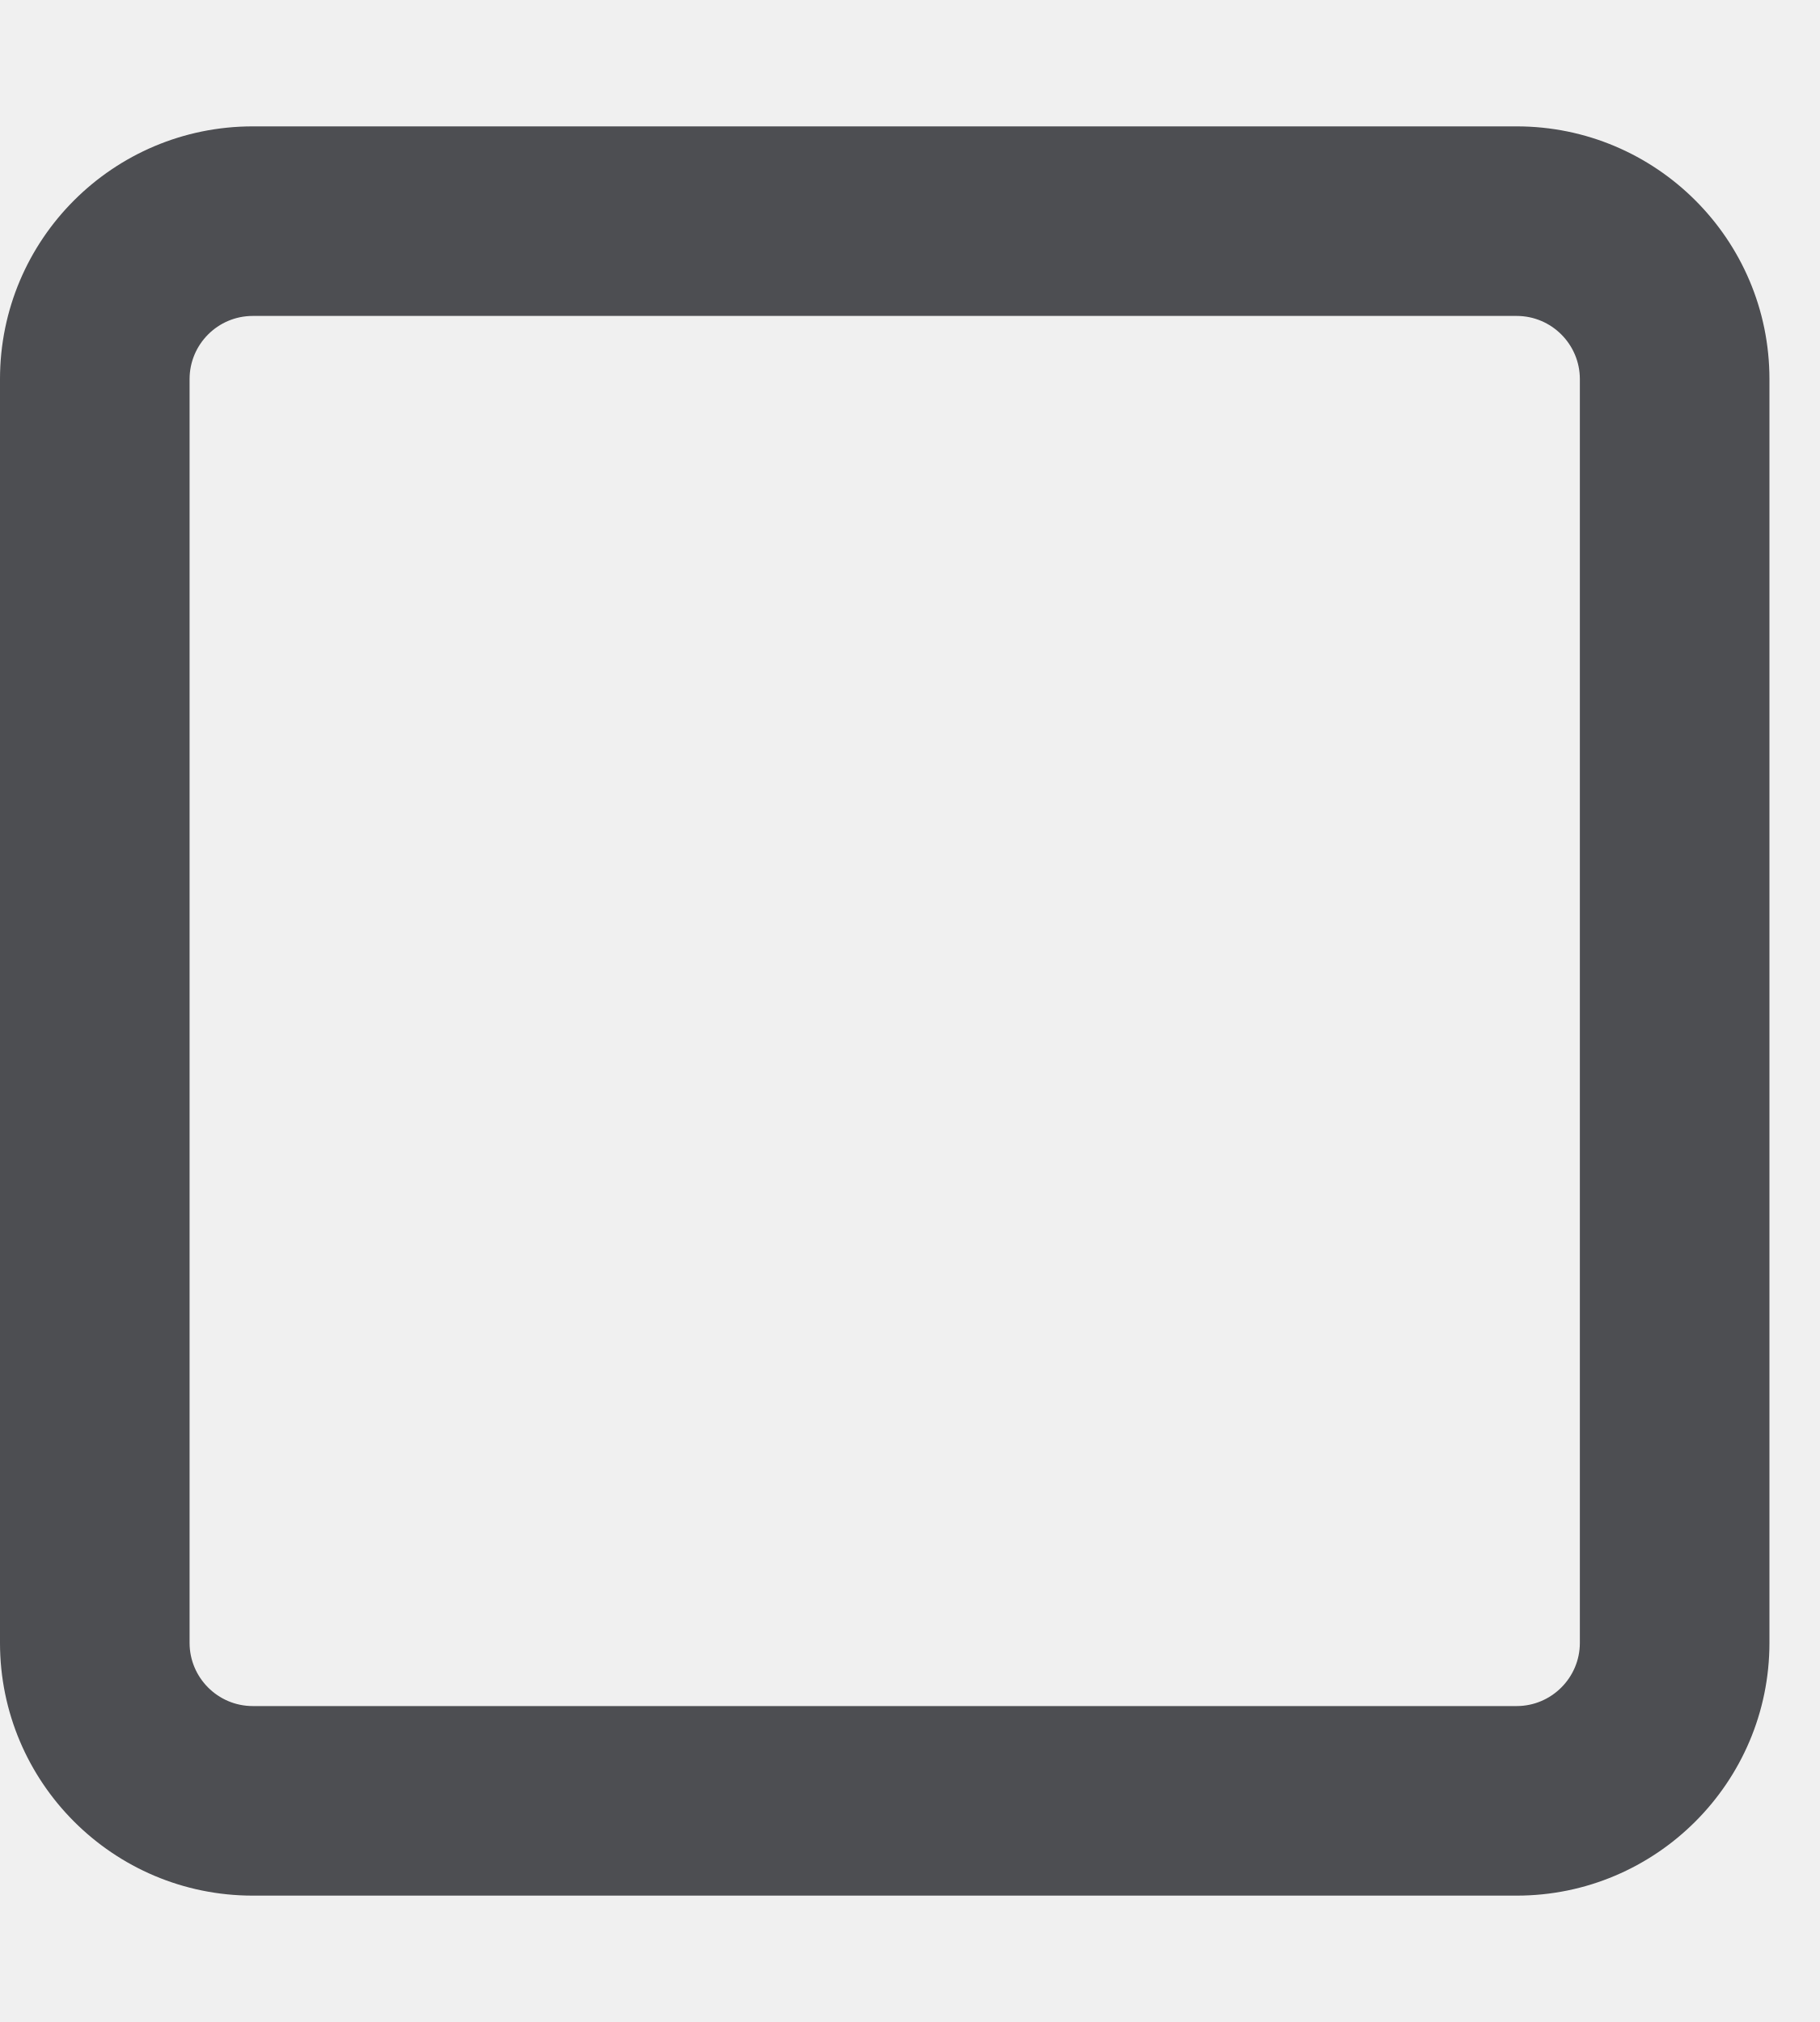
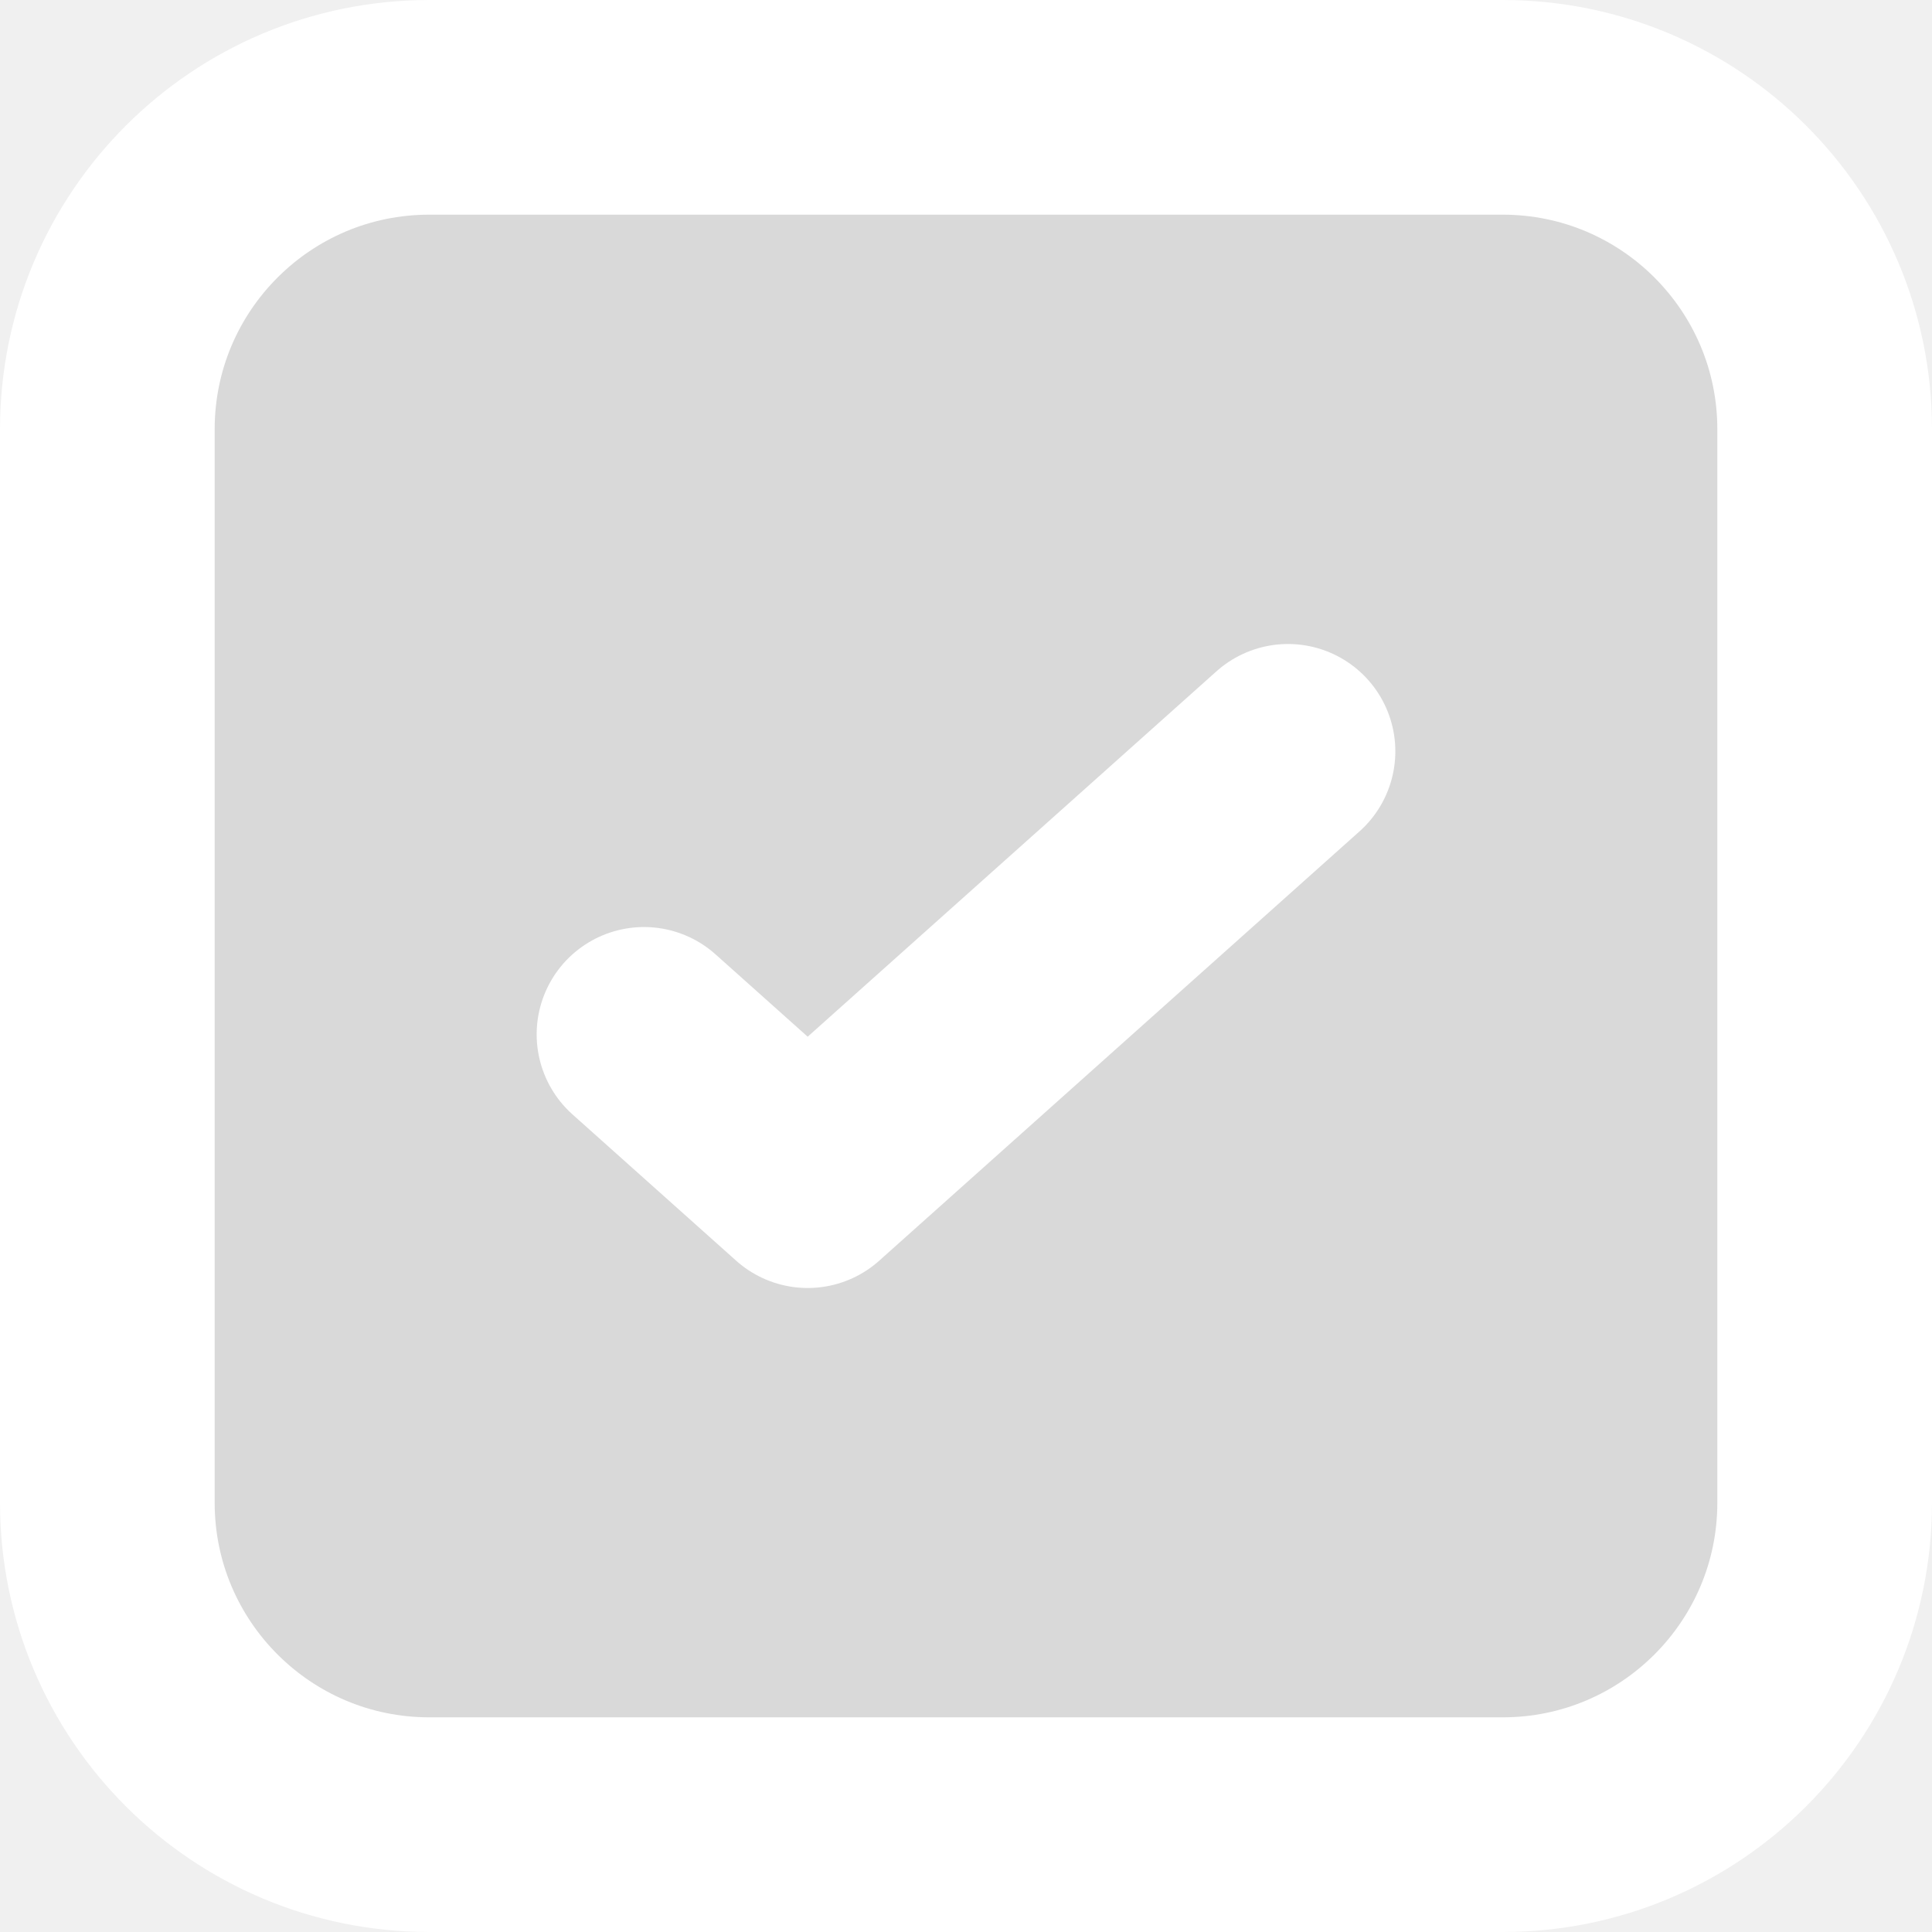
- <svg xmlns="http://www.w3.org/2000/svg" width="18" height="20" viewBox="0 0 18 20" fill="none">
-   <g clip-path="url(#clip0_10699_14171)">
-     <path d="M0 3.75C0 2.369 1.119 1.25 2.5 1.25H15C16.379 1.25 17.5 2.369 17.5 3.75V16.25C17.5 17.629 16.379 18.75 15 18.75H2.5C1.119 18.75 0 17.629 0 16.25V3.75ZM1.875 3.75V16.25C1.875 16.594 2.155 16.875 2.5 16.875H15C15.344 16.875 15.625 16.594 15.625 16.25V3.75C15.625 3.405 15.344 3.125 15 3.125H2.5C2.155 3.125 1.875 3.405 1.875 3.75Z" fill="#4D4E52" />
-   </g>
-   <defs>
-     <clipPath id="clip0_10699_14171">
-       <rect width="17.5" height="20" fill="white" />
-     </clipPath>
-   </defs>
+ <svg xmlns="http://www.w3.org/2000/svg" width="18" height="18" viewBox="0 0 18 18" fill="none">
+   <path d="M4 17C2.343 17 1 15.657 1 14V4C1 2.343 2.343 1 4 1H14C15.657 1 17 2.343 17 4L17 14C17 15.657 15.657 17 14 17H4Z" fill="#D9D9D9" />
+   <path d="M12 7L7.525 11L6 9.637M17 4L17 14C17 15.657 15.657 17 14 17H4C2.343 17 1 15.657 1 14V4C1 2.343 2.343 1 4 1H14C15.657 1 17 2.343 17 4Z" stroke="white" stroke-width="2" stroke-linecap="round" stroke-linejoin="round" />
</svg>
